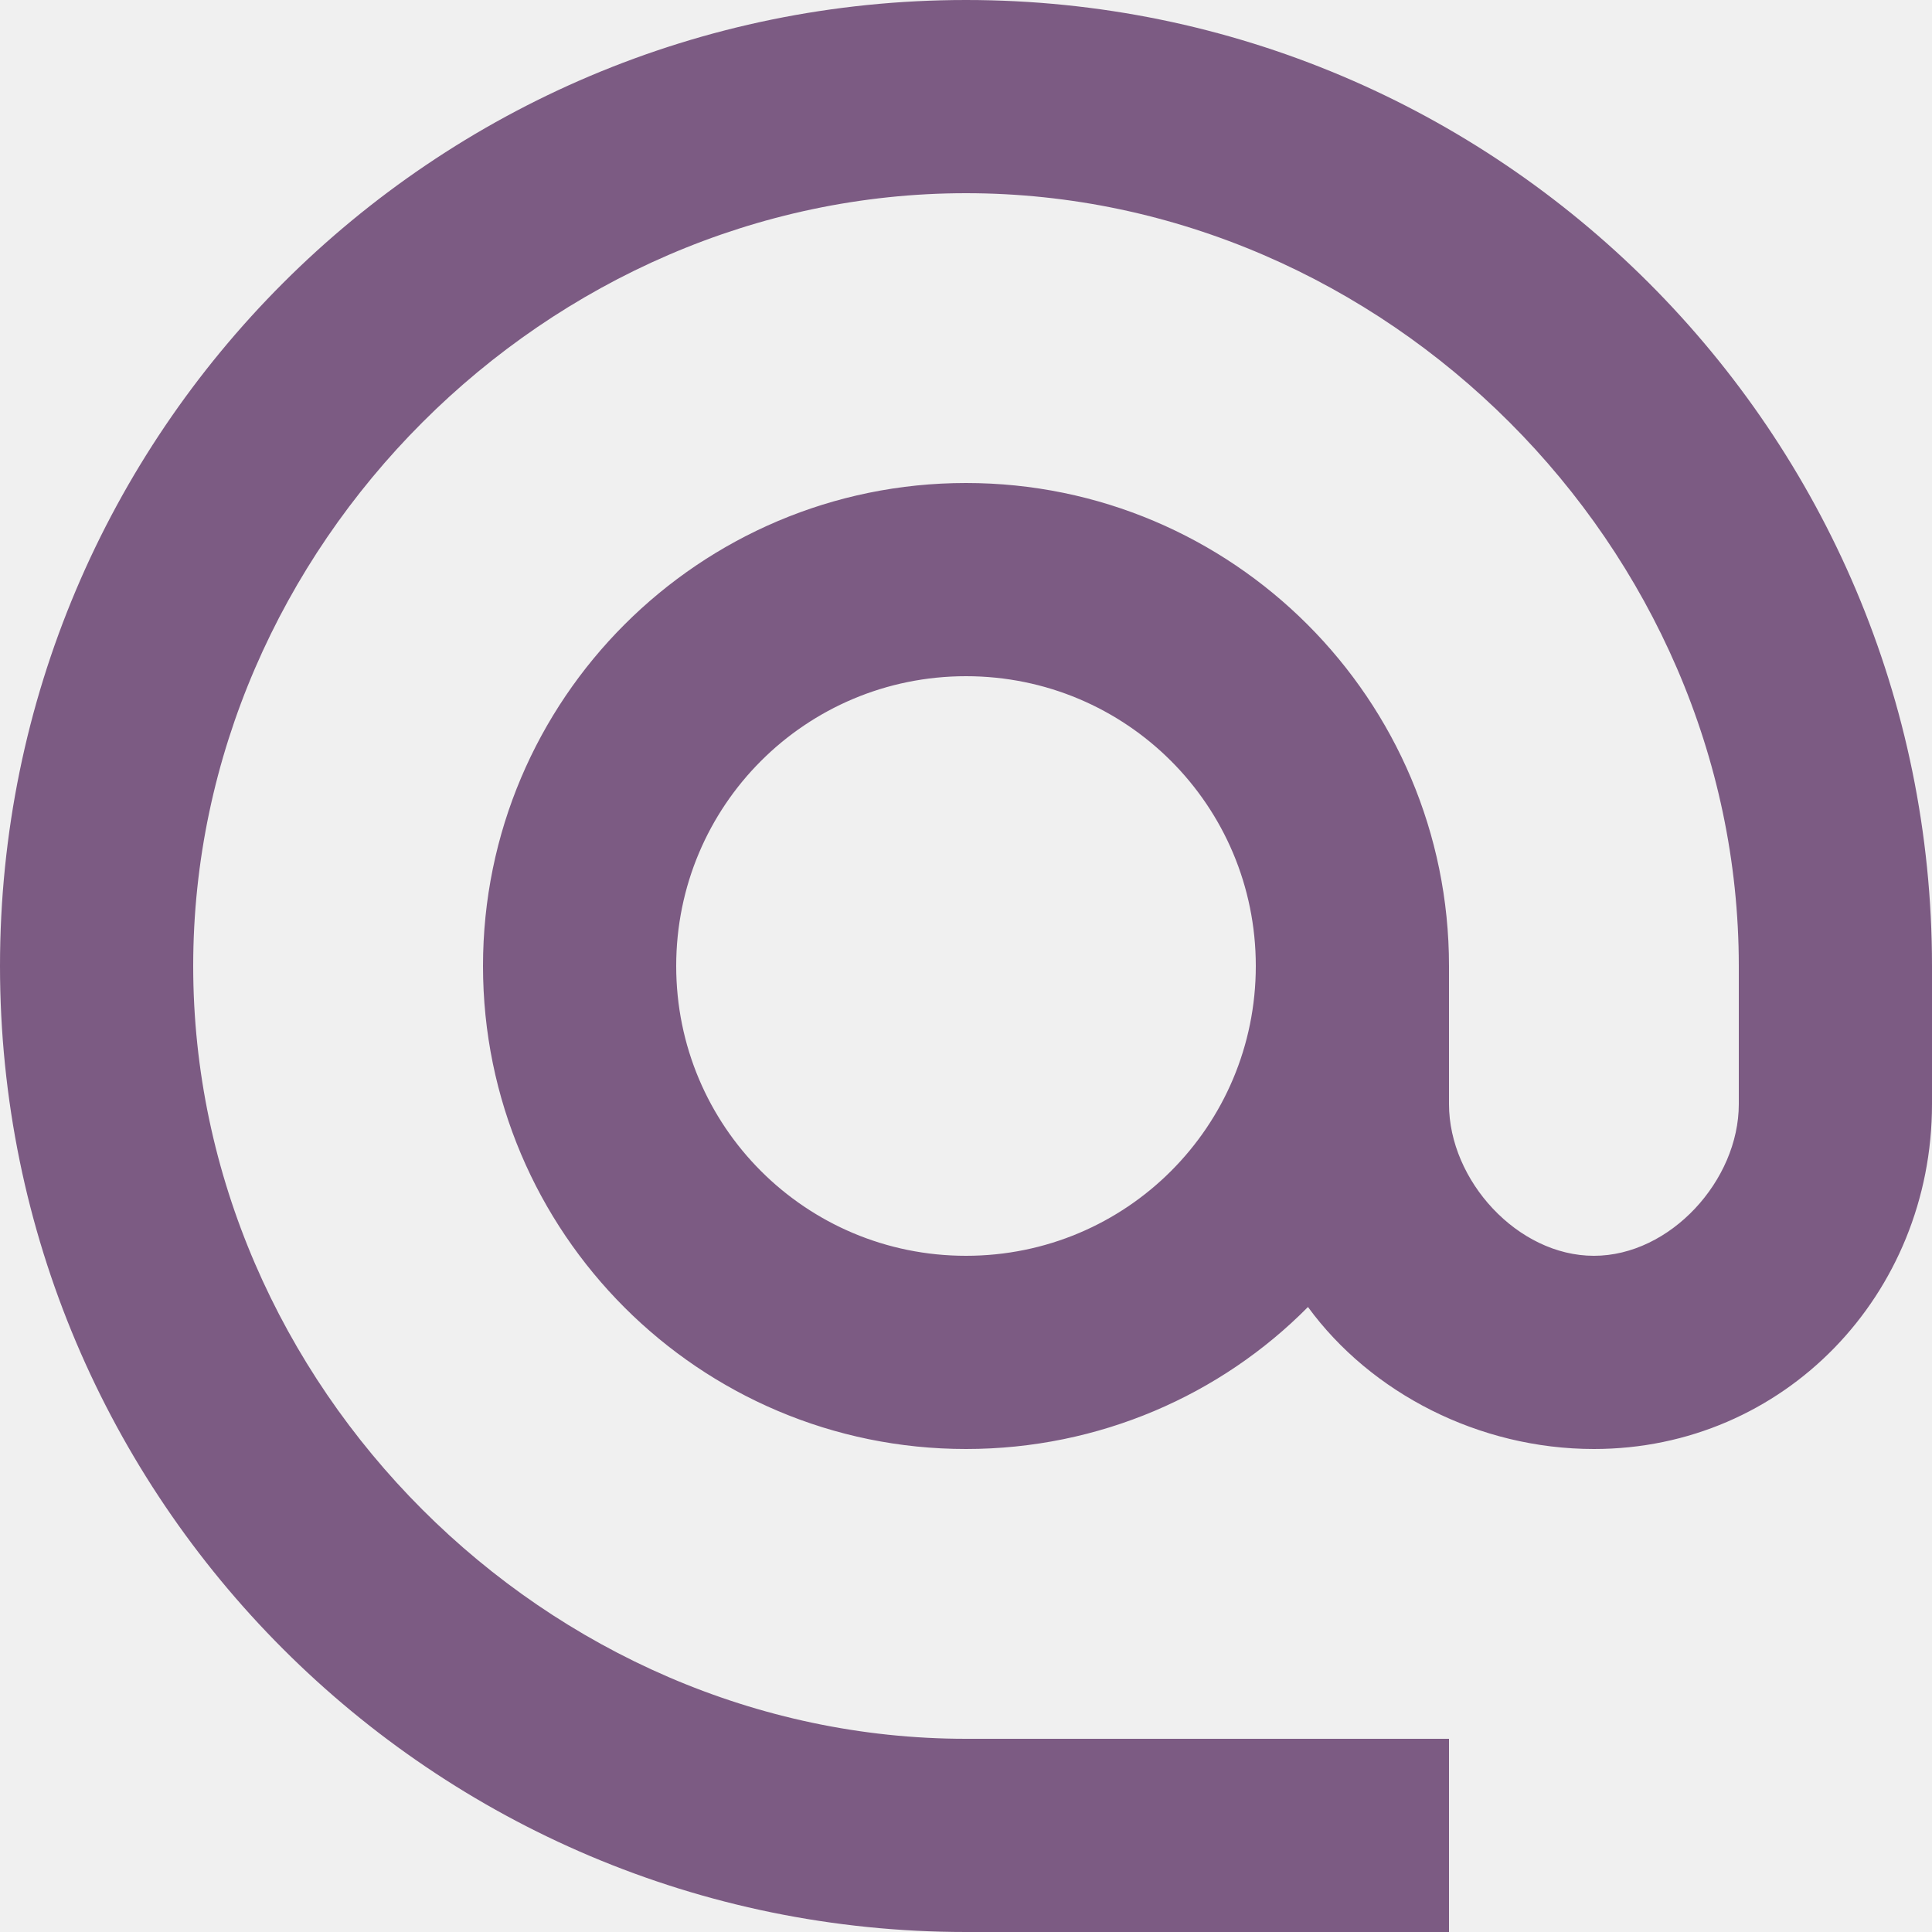
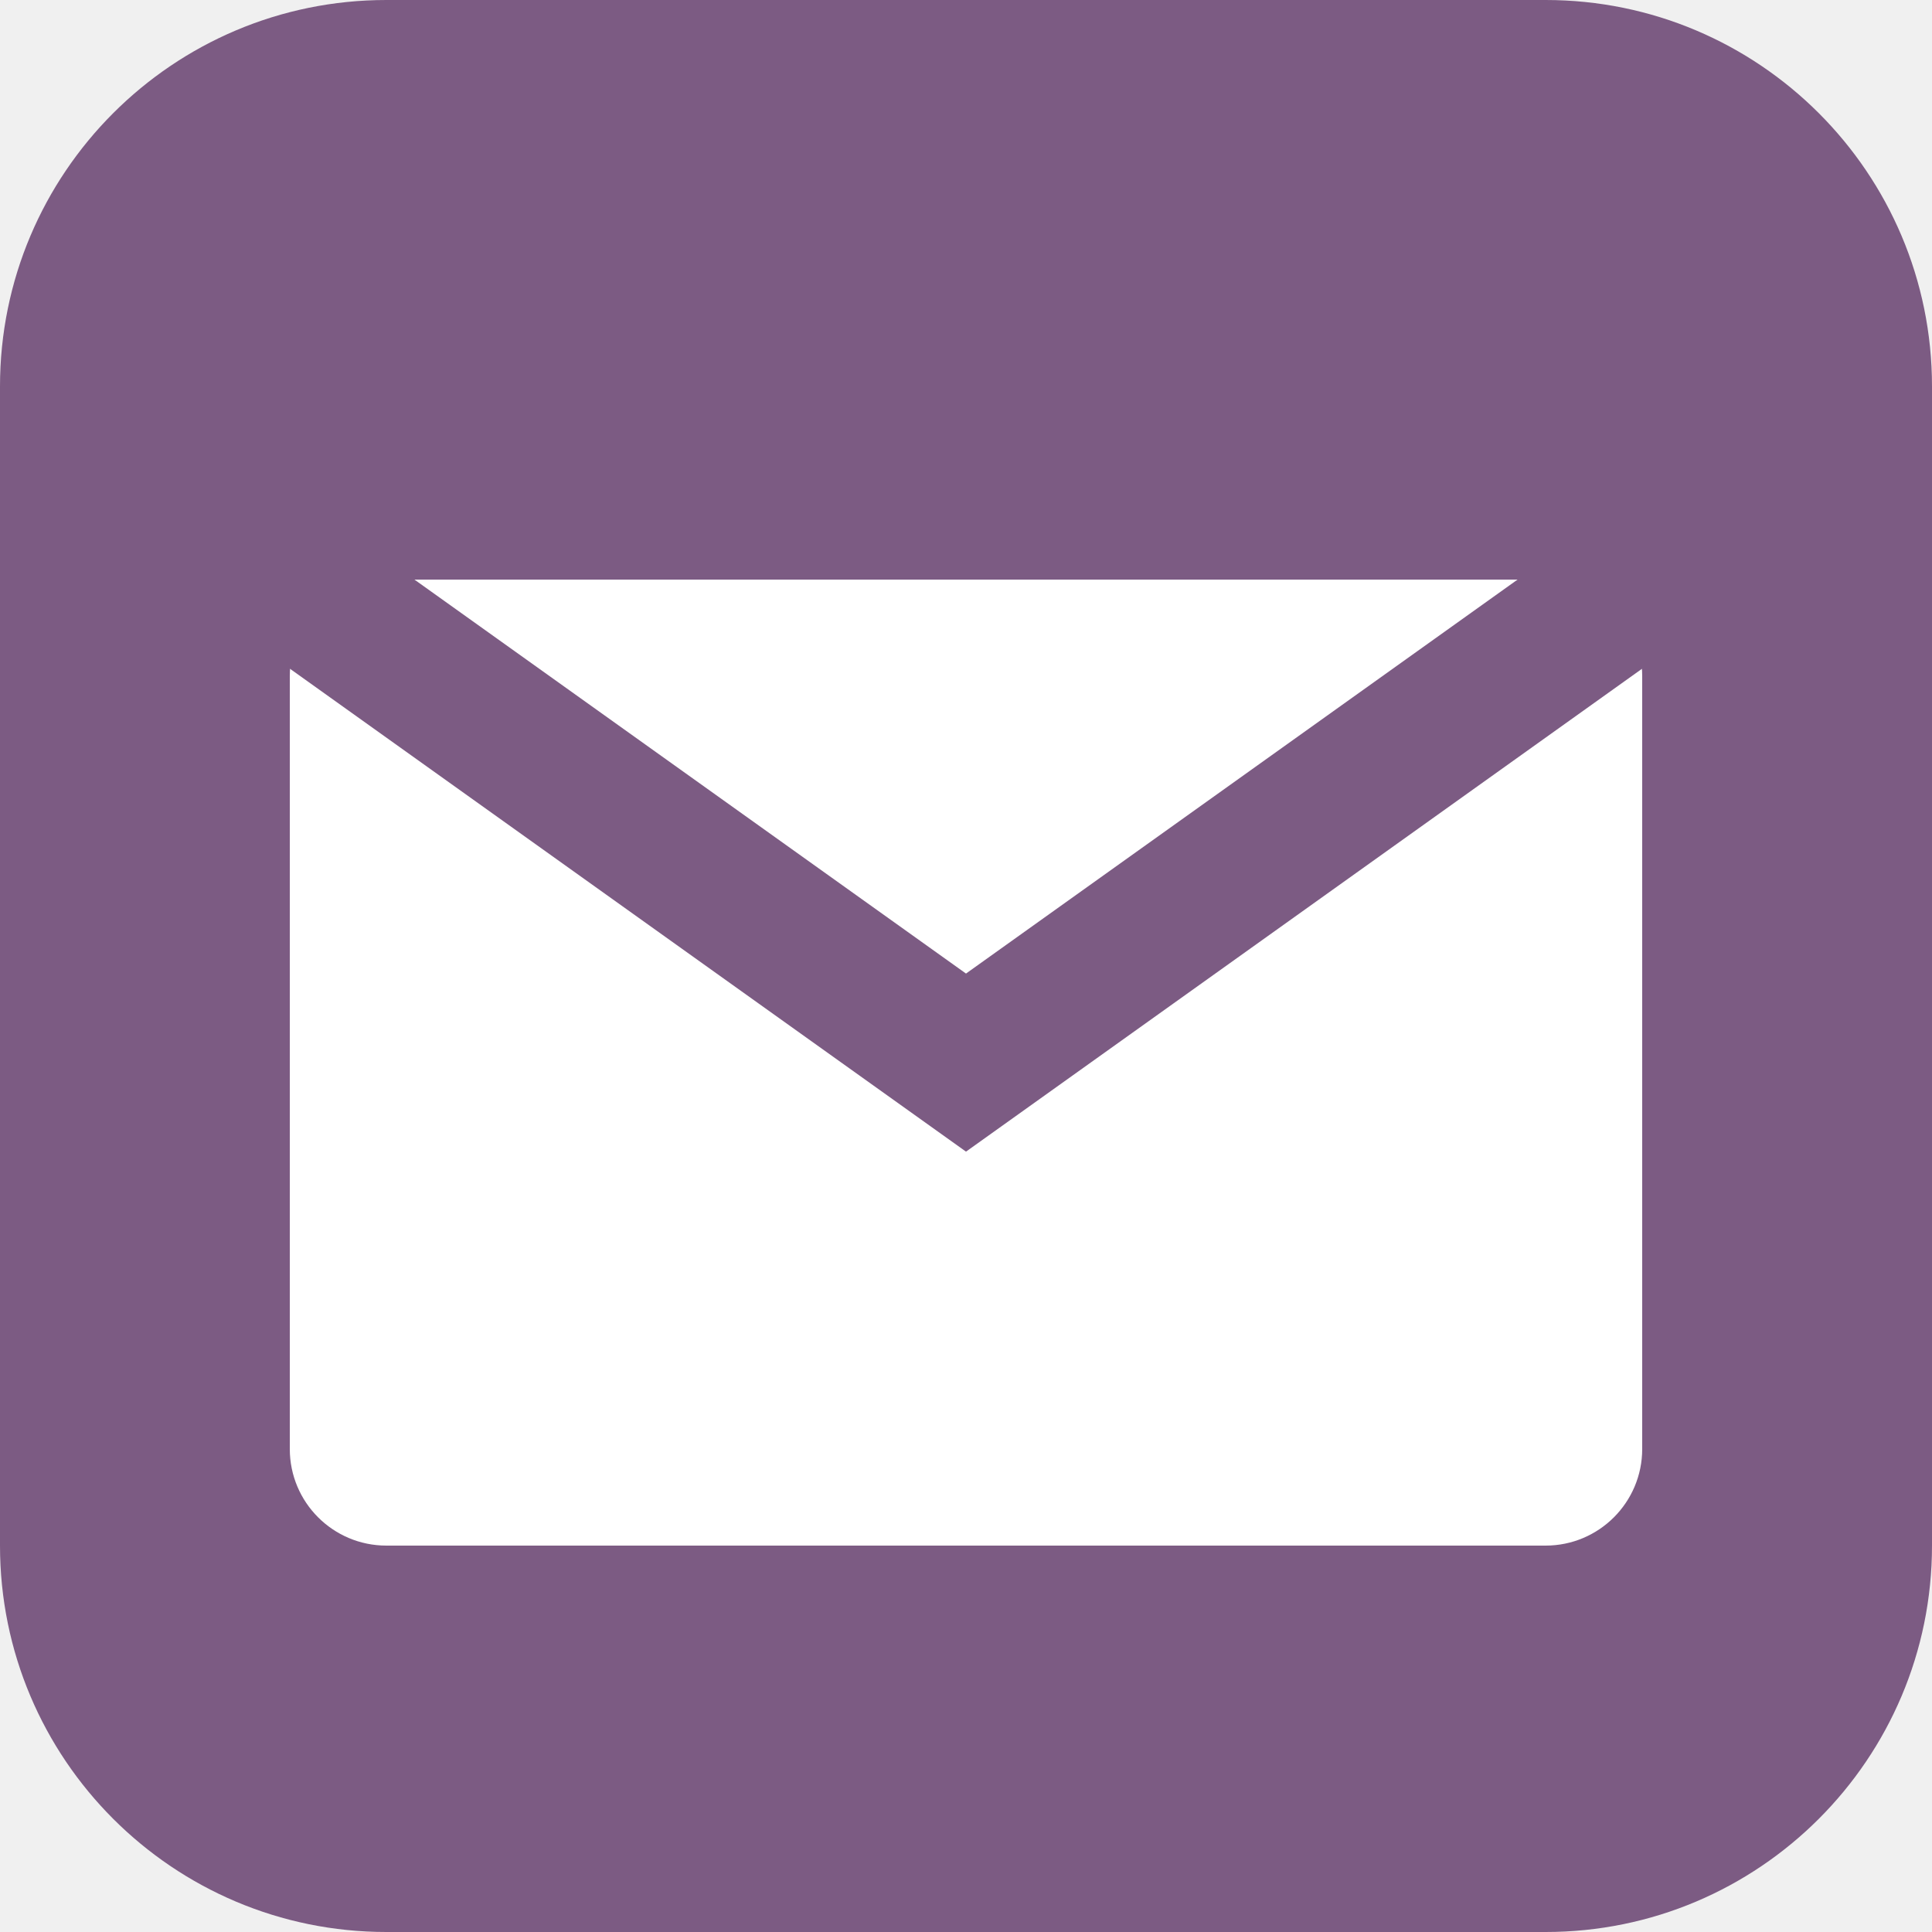
<svg xmlns="http://www.w3.org/2000/svg" width="20" height="20" viewBox="0 0 20 20" fill="none">
-   <path d="M10 0C4.48 0 0 4.48 0 10C0 15.52 4.48 20 10 20H15V18H10C5.66 18 2 14.34 2 10C2 5.66 5.66 2 10 2C14.34 2 18 5.66 18 10V11.43C18 12.22 17.29 13 16.5 13C15.71 13 15 12.22 15 11.43V10C15 7.24 12.76 5 10 5C7.24 5 5 7.24 5 10C5 12.76 7.24 15 10 15C11.38 15 12.64 14.44 13.54 13.53C14.19 14.42 15.31 15 16.5 15C18.47 15 20 13.4 20 11.43V10C20 4.48 15.52 0 10 0ZM10 13C8.34 13 7 11.66 7 10C7 8.34 8.34 7 10 7C11.66 7 13 8.34 13 10C13 11.66 11.66 13 10 13Z" fill="#7c5b83" />
+   <rect width="20" height="20" fill="#7c5b83" rx="4" />
+   <rect x="3" y="6" width="14" height="10" fill="white" rx="1" />
+   <path d="M3 6L10 11L17 6" stroke="#7c5b83" stroke-width="1.5" fill="none" />
</svg>
